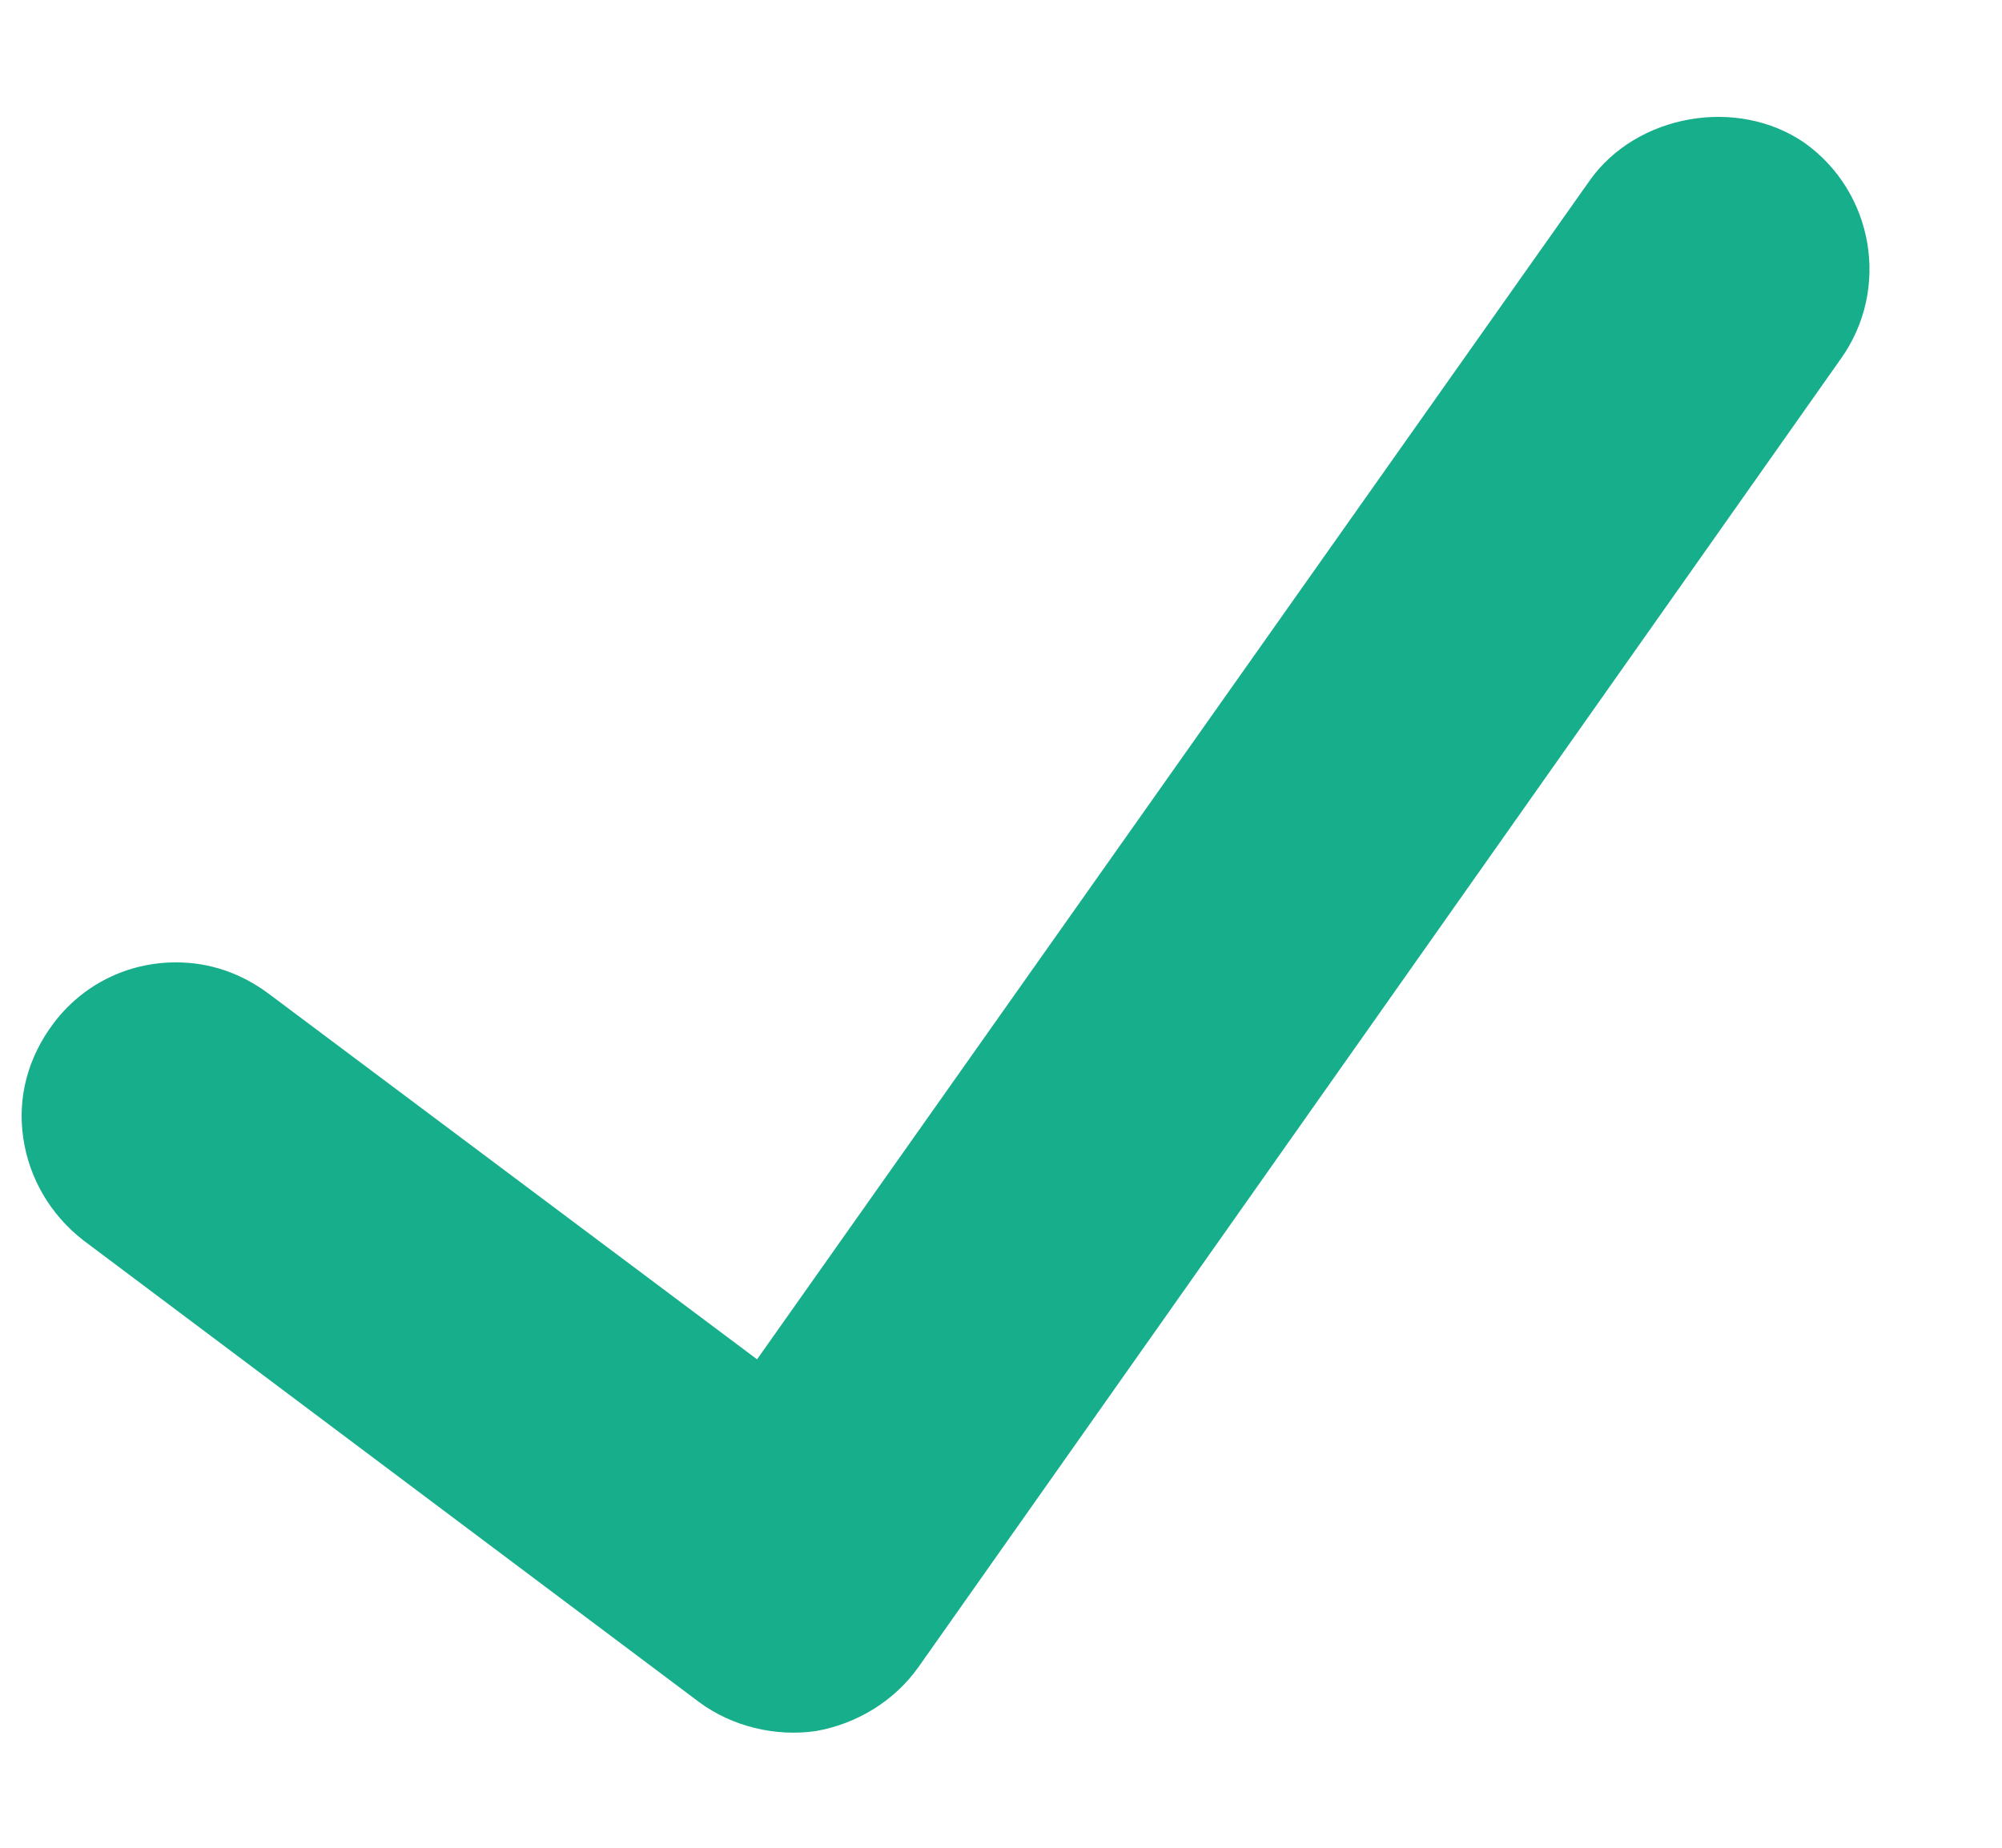
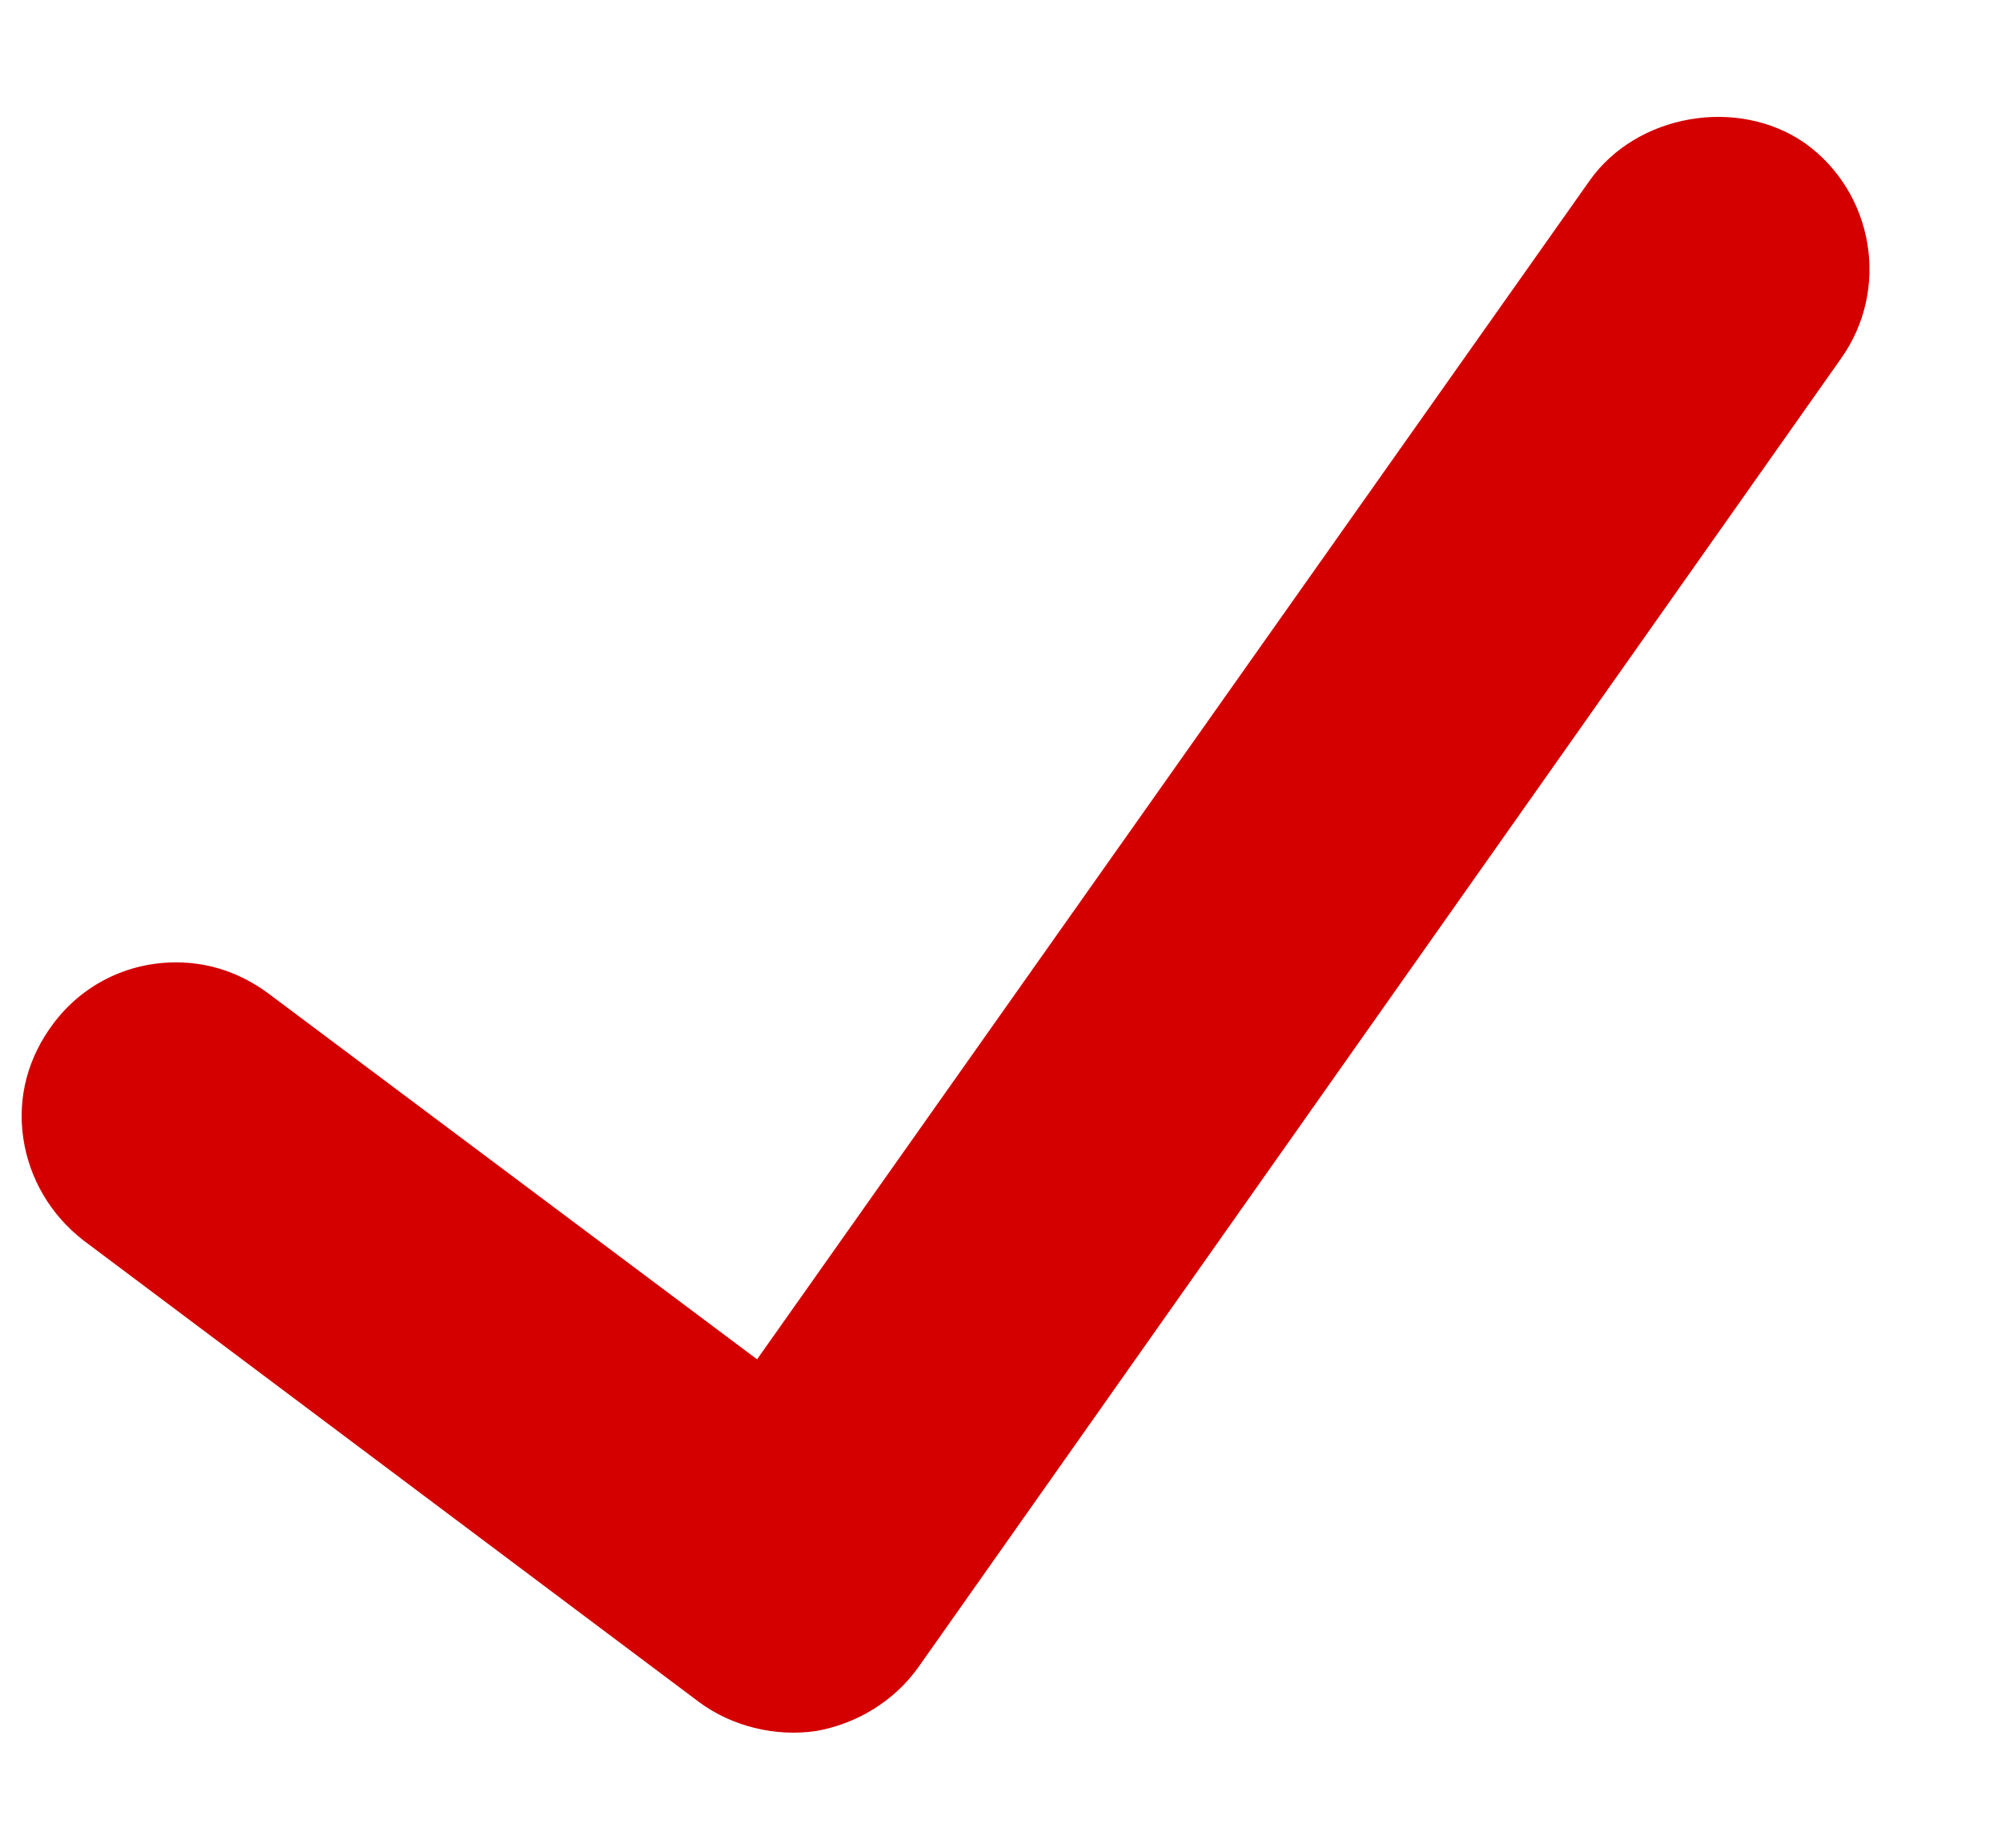
- <svg xmlns="http://www.w3.org/2000/svg" width="13px" height="12px" viewBox="0 0 13 12" version="1.1">
-   <defs />
+ <svg xmlns="http://www.w3.org/2000/svg" width="13px" height="12px" viewBox="0 0 13 12" version="1.1" id="svg14">
+   <defs id="defs6" />
  <g id="Page-1" stroke="none" stroke-width="1" fill="none" fill-rule="evenodd">
-     <g id="Dashboard---Activity" transform="translate(-1149, -268)" fill="#17AE8C">
-       <g id="Body" transform="translate(-3, 108)">
-         <g id="Main-Container" transform="translate(332, 0)">
-           <g id="Transactions" transform="translate(-2, 62)">
-             <path d="M823.143,104.25 C822.823,104.25 822.533,104.398 822.346,104.648 C822.182,104.867 822.112,105.125 822.151,105.391 C822.19,105.656 822.33,105.891 822.541,106.055 L826.541,109.055 C826.752,109.211 827.033,109.281 827.299,109.242 C827.565,109.195 827.807,109.047 827.963,108.828 L833.955,100.328 C834.276,99.875 834.166,99.25 833.721,98.93 C833.283,98.625 832.627,98.742 832.323,99.172 L826.916,106.828 L823.744,104.453 C823.565,104.32 823.362,104.25 823.143,104.25 L823.143,104.25 Z" id="check" />
+     <g id="Dashboard---Activity" transform="translate(-1149, -268)" fill="#17AE8C" style="fill:#d40000">
+       <g id="Body" transform="translate(-3, 108)" style="fill:#d40000">
+         <g id="Main-Container" transform="translate(332, 0)" style="fill:#d40000">
+           <g id="Transactions" transform="translate(-2, 62)" style="fill:#d40000">
+             <path d="M823.143,104.25 C822.823,104.25 822.533,104.398 822.346,104.648 C822.182,104.867 822.112,105.125 822.151,105.391 C822.19,105.656 822.33,105.891 822.541,106.055 L826.541,109.055 C826.752,109.211 827.033,109.281 827.299,109.242 C827.565,109.195 827.807,109.047 827.963,108.828 L833.955,100.328 C834.276,99.875 834.166,99.25 833.721,98.93 C833.283,98.625 832.627,98.742 832.323,99.172 L826.916,106.828 L823.744,104.453 C823.565,104.32 823.362,104.25 823.143,104.25 L823.143,104.25 Z" id="check" style="fill:#d40000" />
          </g>
        </g>
      </g>
    </g>
  </g>
</svg>
